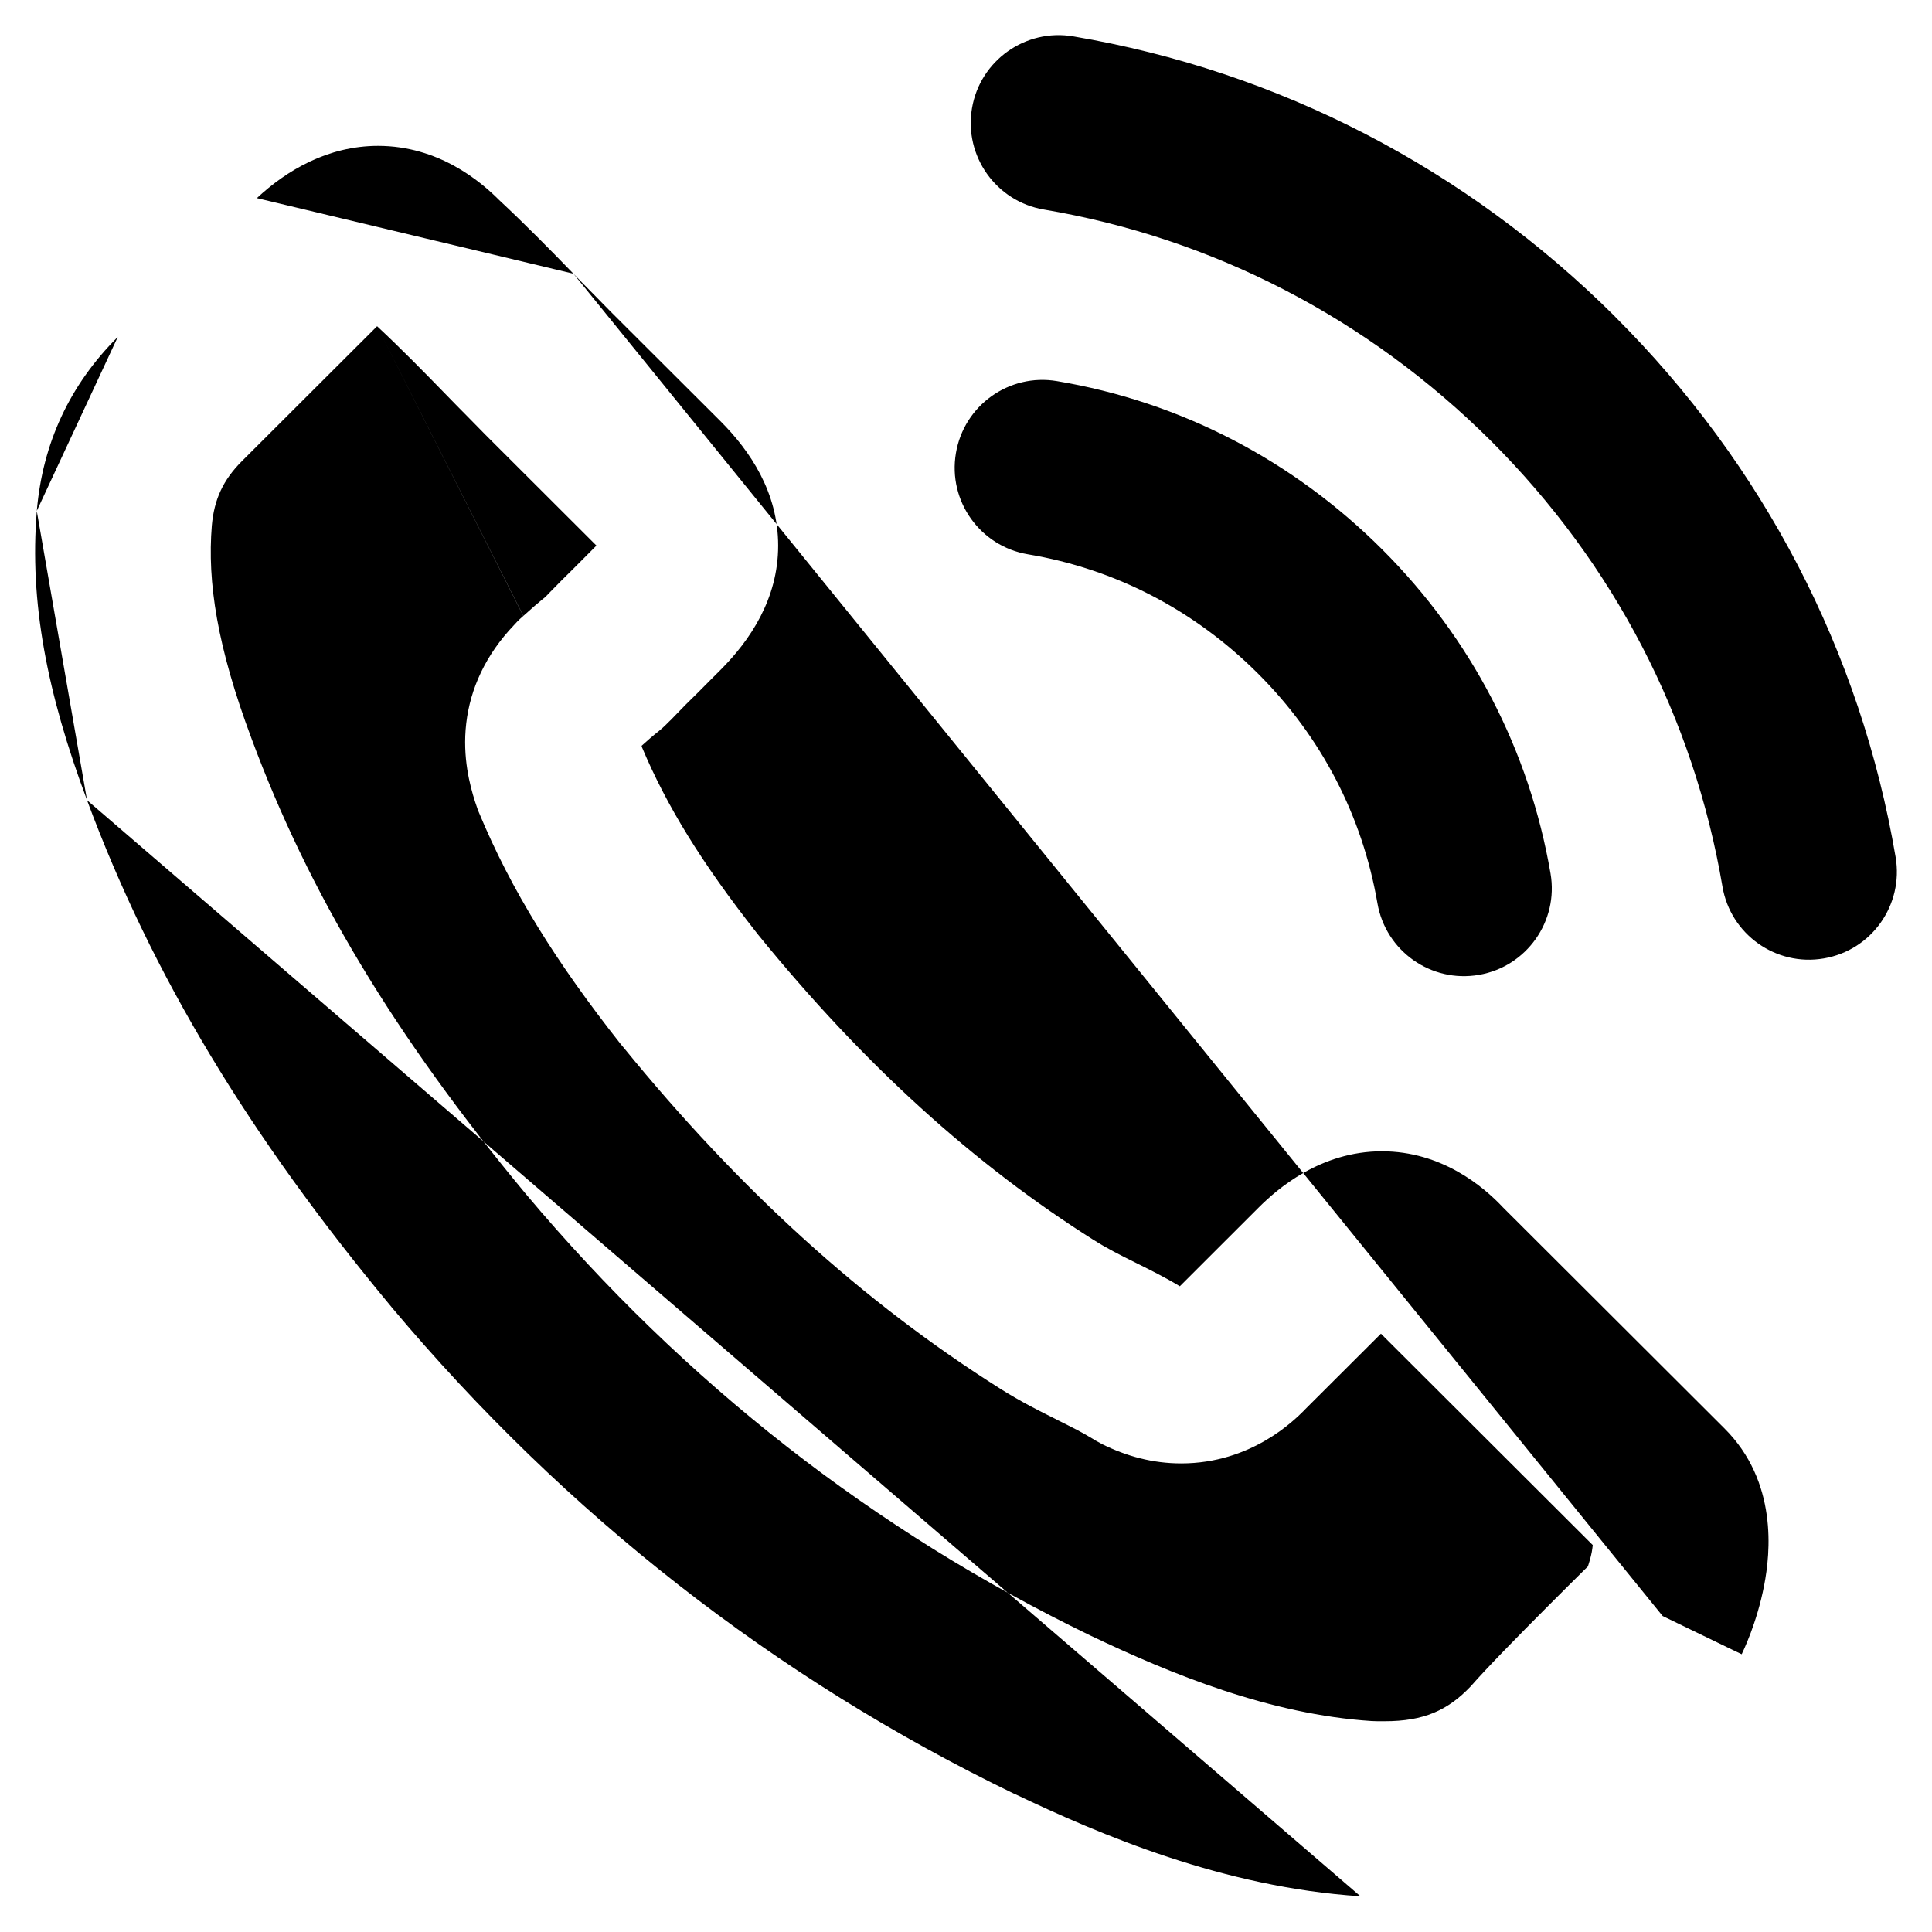
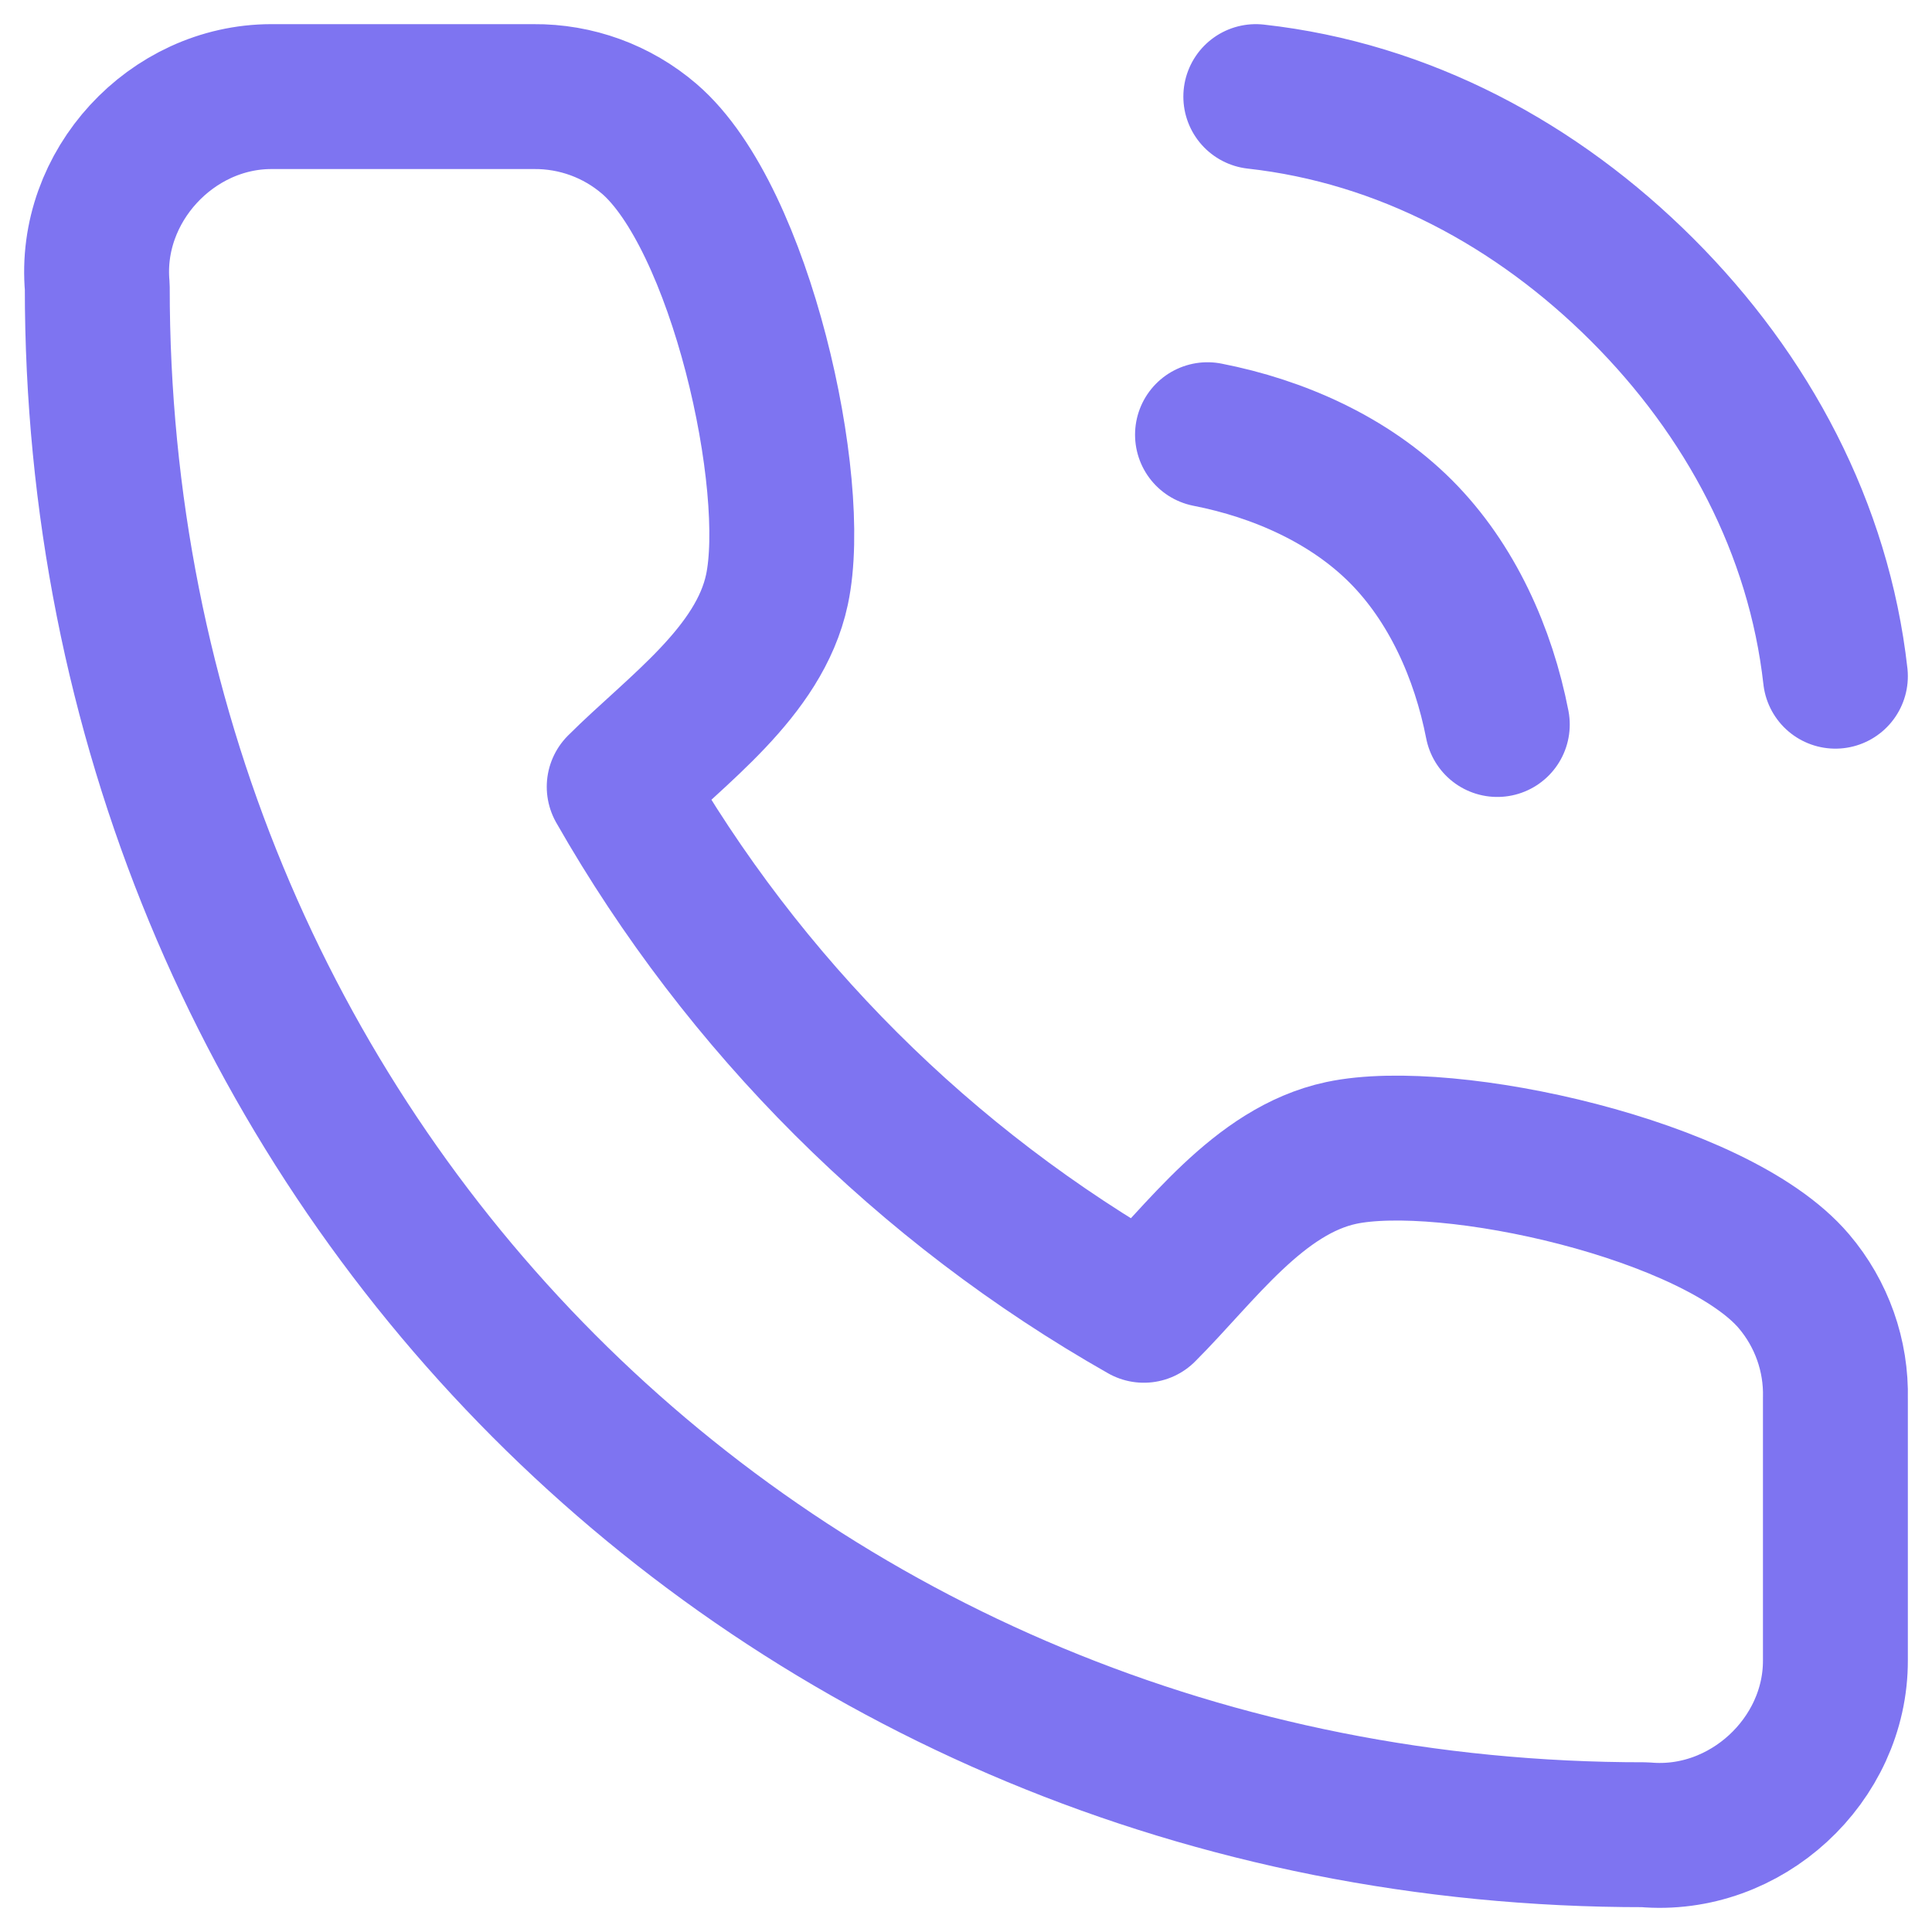
- <svg xmlns="http://www.w3.org/2000/svg" width="22" height="22" viewBox="0 0 22 22" fill="none">
-   <path fill-rule="evenodd" clip-rule="evenodd" d="M11.068 1.233C11.16 0.689 11.677 0.322 12.221 0.414C14.562 0.81 16.696 1.919 18.388 3.602L18.389 3.604C20.082 5.293 21.189 7.424 21.586 9.761C21.678 10.305 21.312 10.822 20.767 10.914C20.223 11.007 19.706 10.64 19.614 10.096C19.287 8.173 18.379 6.419 16.977 5.02C15.573 3.623 13.814 2.712 11.887 2.386C11.343 2.294 10.976 1.778 11.068 1.233ZM4.294 3.715L2.754 5.252C2.542 5.464 2.438 5.686 2.412 5.986C2.36 6.627 2.471 7.36 2.865 8.412L2.866 8.415C3.51 10.152 4.489 11.792 5.993 13.602C7.795 15.747 9.958 17.435 12.418 18.625C13.344 19.066 14.462 19.523 15.621 19.598L15.624 19.598C15.654 19.6 15.693 19.6 15.768 19.6C16.211 19.6 16.486 19.477 16.747 19.203C16.929 18.994 17.307 18.61 17.61 18.306C17.774 18.141 17.93 17.987 18.044 17.874L18.082 17.837C18.099 17.786 18.115 17.729 18.126 17.672C18.131 17.642 18.135 17.616 18.137 17.594L15.725 15.187L14.853 16.057C14.851 16.059 14.849 16.061 14.847 16.064C14.736 16.174 14.247 16.664 13.451 16.664C13.125 16.664 12.827 16.582 12.551 16.445C12.518 16.428 12.491 16.413 12.474 16.403C12.466 16.398 12.458 16.393 12.452 16.389C12.44 16.382 12.428 16.375 12.416 16.368C12.33 16.315 12.218 16.258 12.043 16.171L12.029 16.163C11.853 16.076 11.623 15.961 11.392 15.815C9.825 14.826 8.419 13.545 7.103 11.931C7.091 11.918 7.08 11.905 7.07 11.892C6.336 10.961 5.822 10.141 5.451 9.246C5.442 9.224 5.434 9.202 5.427 9.18L5.413 9.139L5.408 9.124C5.352 8.947 5.264 8.625 5.309 8.238C5.355 7.84 5.531 7.455 5.854 7.117C5.902 7.063 5.942 7.028 5.959 7.014M5.96 7.013C6.061 6.922 6.126 6.866 6.173 6.828C6.188 6.815 6.201 6.805 6.212 6.796C6.226 6.782 6.242 6.765 6.264 6.742C6.294 6.712 6.333 6.672 6.389 6.615C6.396 6.608 6.403 6.601 6.41 6.594C6.49 6.516 6.562 6.443 6.644 6.361C6.689 6.316 6.737 6.267 6.791 6.213C6.791 6.213 6.791 6.213 6.791 6.213C6.791 6.213 6.791 6.212 6.791 6.212L5.541 4.964L5.53 4.953C5.46 4.881 5.389 4.81 5.317 4.736C5.244 4.663 5.169 4.586 5.095 4.51C4.817 4.224 4.566 3.969 4.306 3.726C4.302 3.723 4.298 3.719 4.294 3.715M18.933 18.402C19.833 18.838 19.833 18.837 19.833 18.837L19.834 18.835L19.835 18.833L19.838 18.826L19.846 18.809C19.852 18.796 19.86 18.779 19.869 18.758C19.887 18.717 19.91 18.661 19.936 18.593C19.985 18.461 20.047 18.271 20.089 18.051C20.159 17.69 20.248 16.871 19.633 16.262C19.633 16.261 19.632 16.261 19.631 16.26L17.116 13.75C16.892 13.511 16.417 13.11 15.736 13.11C15.033 13.11 14.539 13.545 14.338 13.745L13.441 14.641C13.438 14.643 13.437 14.645 13.435 14.647C13.272 14.548 13.095 14.46 12.954 14.39L12.936 14.381C12.746 14.287 12.599 14.212 12.461 14.124L12.46 14.124C11.094 13.262 9.841 12.128 8.635 10.646C8.63 10.639 8.625 10.633 8.62 10.627C7.983 9.818 7.589 9.171 7.312 8.513C7.31 8.505 7.308 8.498 7.306 8.492C7.307 8.491 7.308 8.49 7.309 8.49C7.391 8.416 7.432 8.382 7.451 8.366C7.459 8.359 7.463 8.356 7.464 8.356L7.473 8.348C7.478 8.344 7.489 8.336 7.502 8.325C7.559 8.279 7.604 8.232 7.631 8.205C7.633 8.203 7.634 8.202 7.636 8.201C7.65 8.186 7.671 8.164 7.698 8.137C7.727 8.107 7.764 8.069 7.808 8.024C7.902 7.933 7.999 7.835 8.087 7.746C8.129 7.704 8.168 7.665 8.204 7.629C8.541 7.292 8.861 6.819 8.861 6.213C8.861 5.606 8.541 5.133 8.204 4.796L6.959 3.554C6.885 3.478 6.812 3.404 6.743 3.334L6.74 3.331C6.667 3.257 6.597 3.187 6.53 3.117M2.925 2.256C3.265 1.939 3.735 1.661 4.305 1.661C4.994 1.661 5.471 2.065 5.68 2.274L5.682 2.276C5.976 2.55 6.253 2.831 6.53 3.117M2.925 2.256C2.918 2.263 2.91 2.271 2.903 2.278ZM2.903 2.278L1.341 3.837ZM1.341 3.837C0.794 4.383 0.485 5.047 0.419 5.817ZM10.885 5.161C10.976 4.616 11.492 4.248 12.036 4.34C13.445 4.576 14.723 5.242 15.737 6.254C16.753 7.268 17.415 8.544 17.656 9.946C17.75 10.49 17.384 11.008 16.84 11.101C16.296 11.195 15.779 10.83 15.685 10.285C15.514 9.293 15.049 8.393 14.325 7.67C13.598 6.945 12.697 6.478 11.706 6.312C11.161 6.221 10.793 5.705 10.885 5.161ZM0.419 5.817L0.419 5.82ZM0.419 5.82C0.334 6.851 0.534 7.89 0.991 9.112ZM0.991 9.112C1.73 11.103 2.839 12.936 4.457 14.882L4.46 14.886C6.44 17.245 8.829 19.111 11.55 20.427L11.555 20.428C12.524 20.891 13.932 21.493 15.491 21.593" fill="black" />
+ <svg xmlns="http://www.w3.org/2000/svg" width="20" height="20" viewBox="0 0 20 20" fill="none">
+   <path d="M12.5 4.5C13.237 4.644 13.969 4.969 14.5 5.5C15.031 6.031 15.356 6.763 15.5 7.5M13 1C14.531 1.17 15.91 1.911 17 3C18.09 4.089 18.828 5.469 19 7M19 14.477V17.186C19.004 18.222 18.072 19.087 17.026 18.993C8 19 1 11.935 1.007 2.969C0.913 1.929 1.774 1.001 2.808 1H5.523C5.963 0.996 6.388 1.151 6.721 1.437C7.668 2.249 8.277 5.008 8.043 6.104C7.86 6.96 6.997 7.559 6.41 8.145C7.699 10.406 9.575 12.278 11.841 13.564C12.427 12.979 13.027 12.118 13.885 11.935C14.986 11.701 17.762 12.311 18.571 13.264C18.858 13.602 19.011 14.034 19 14.477Z" stroke="#7E74F1" stroke-width="1.5" stroke-linecap="round" stroke-linejoin="round" />
</svg>
